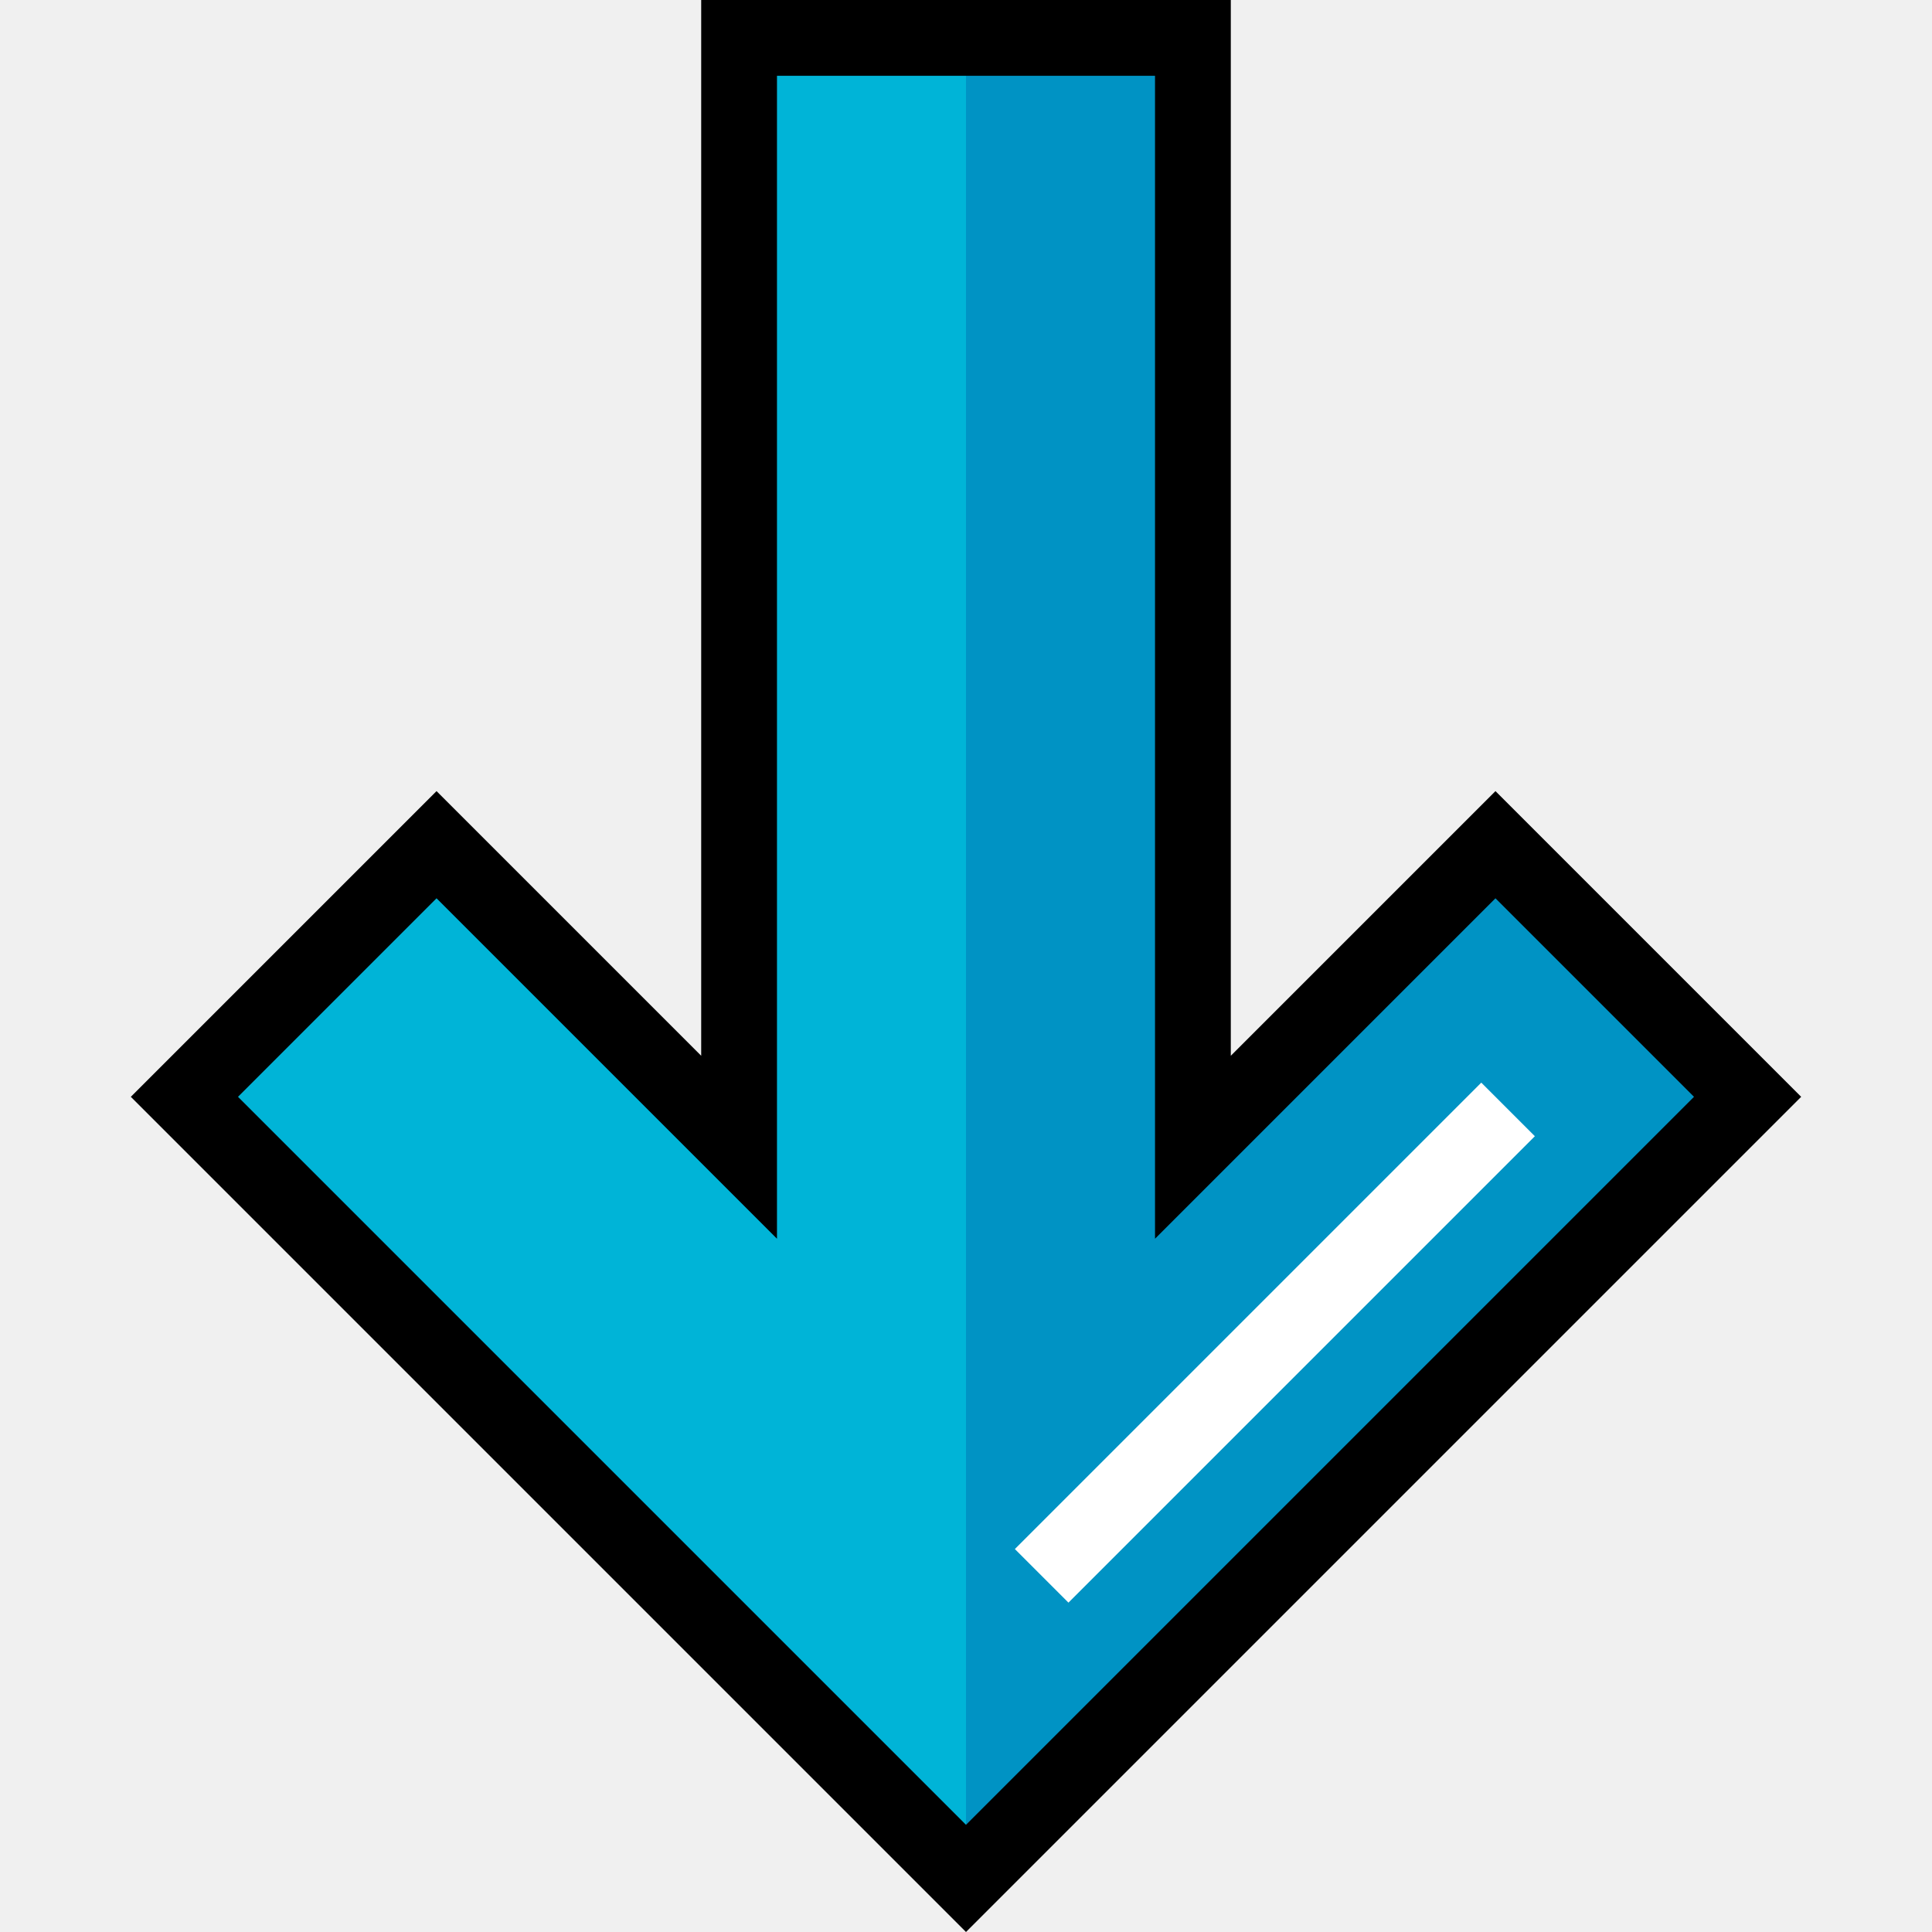
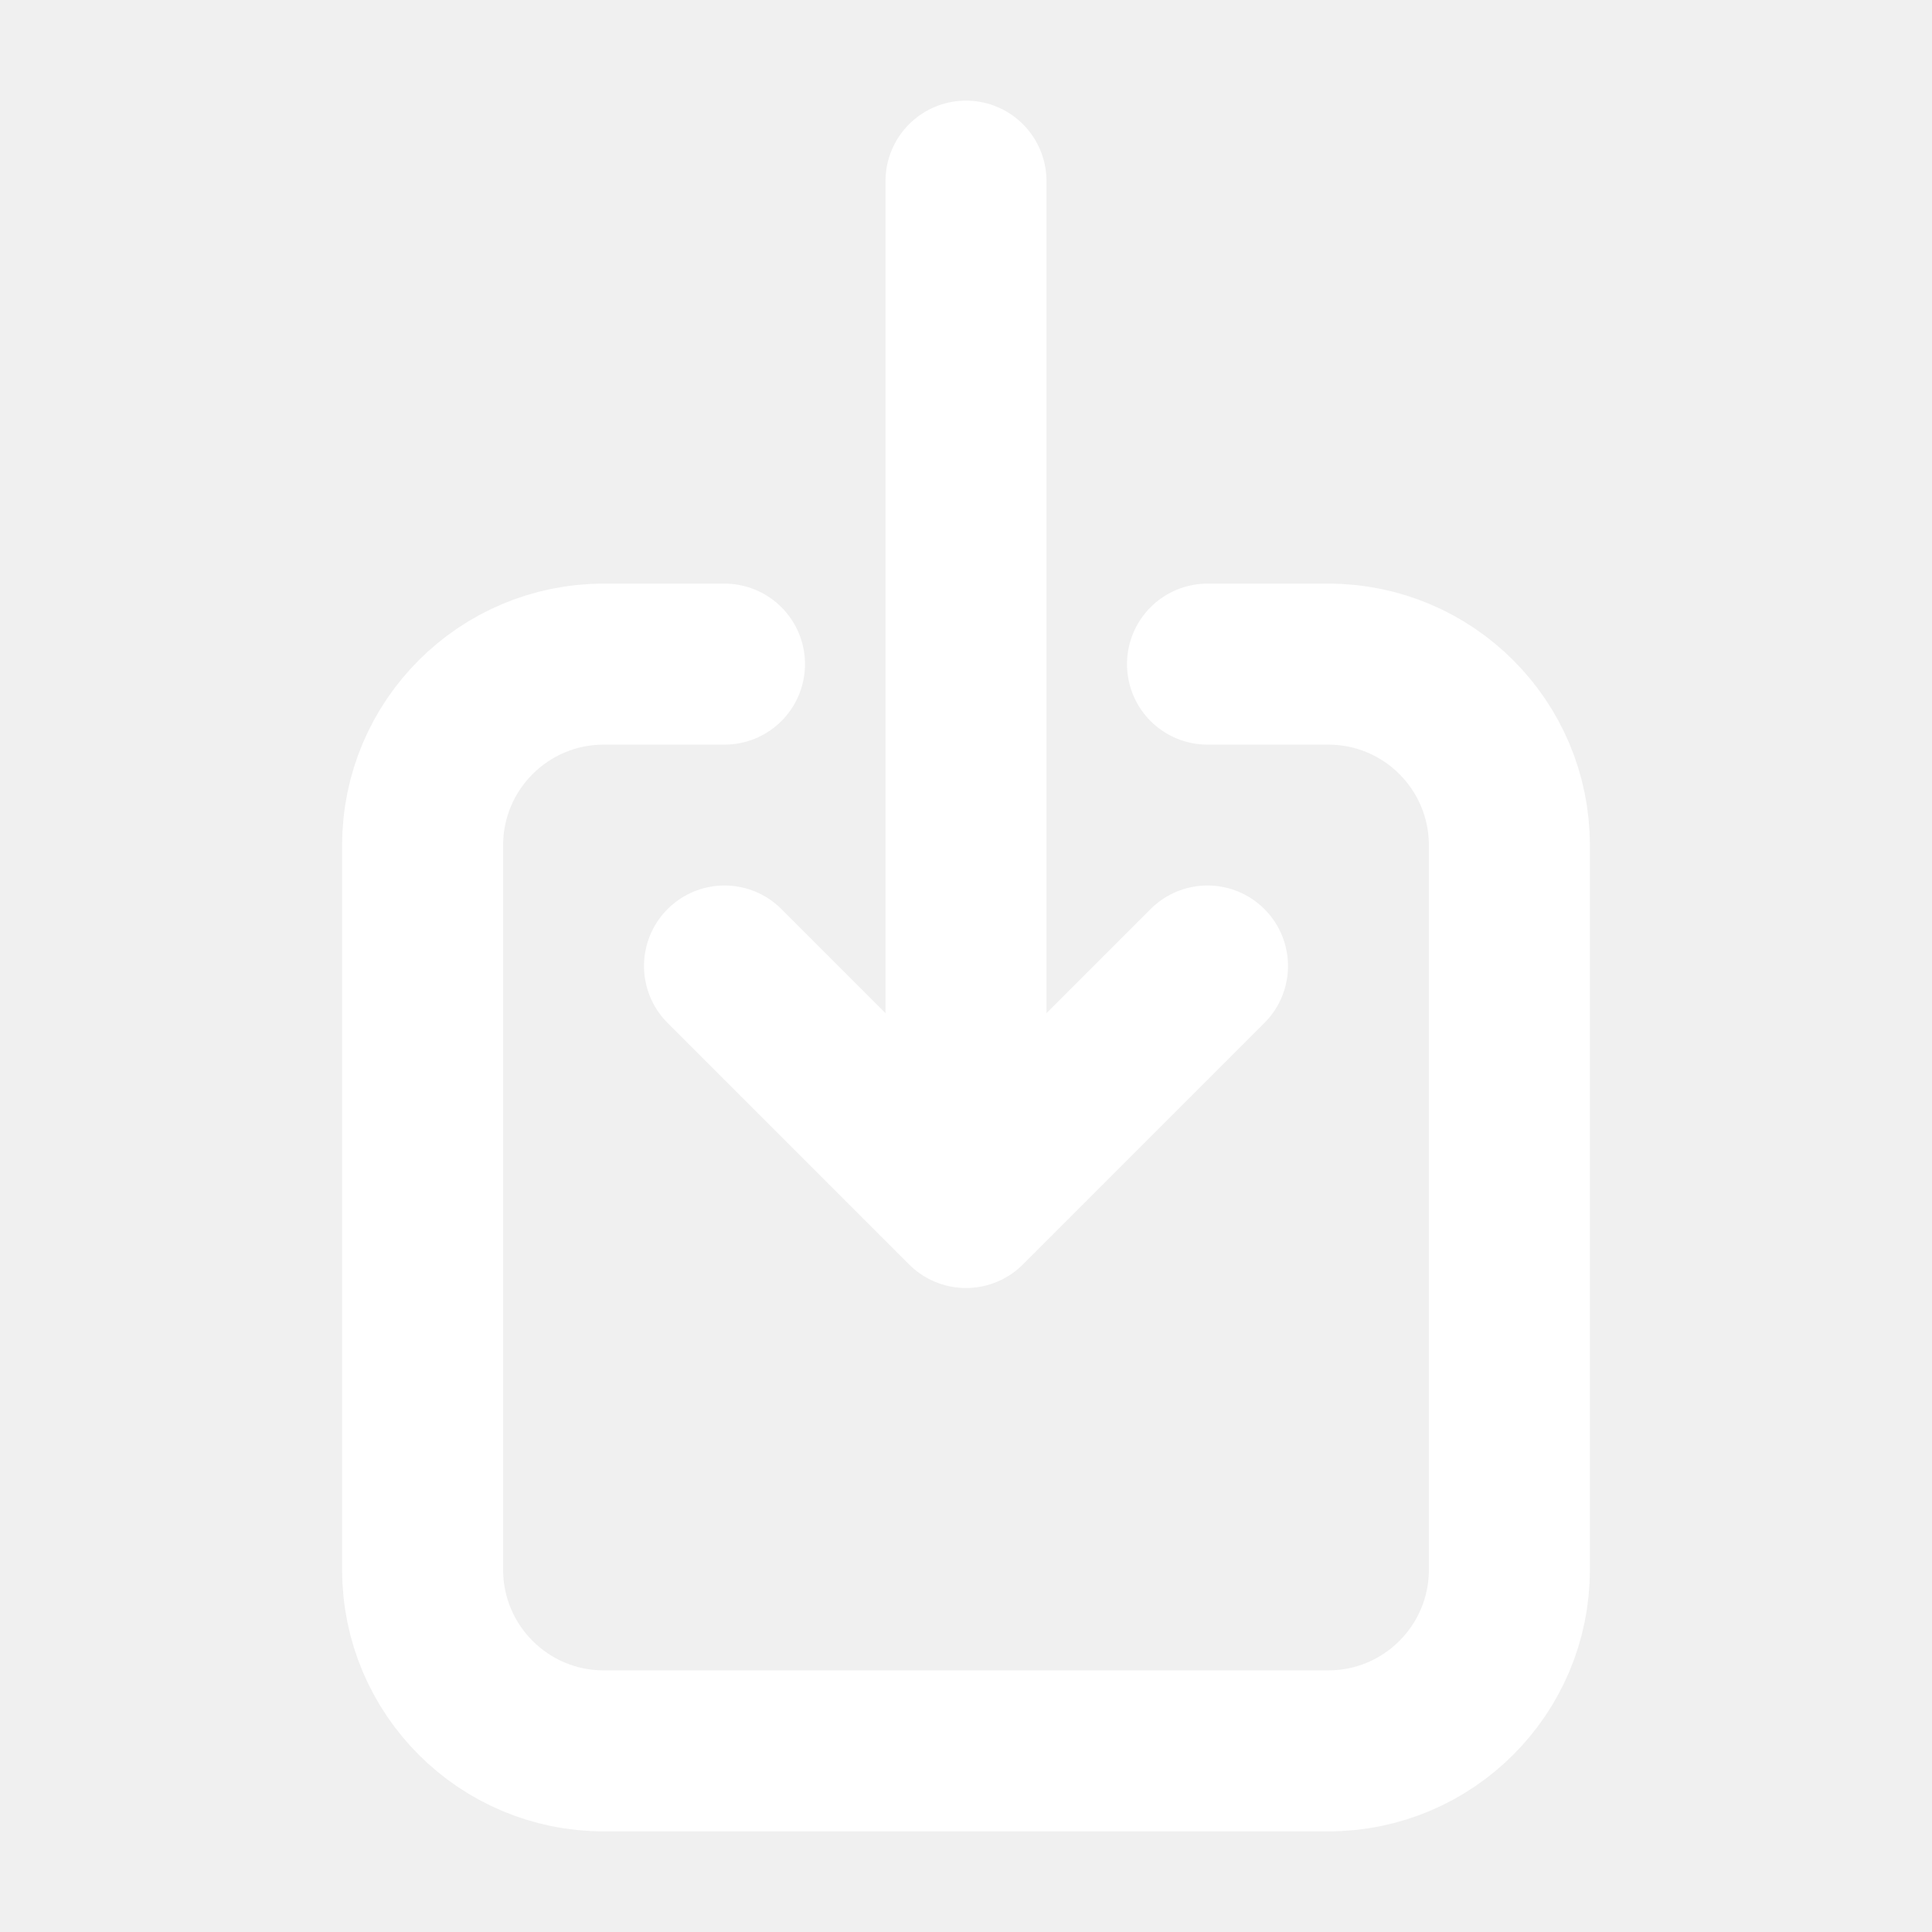
- <svg xmlns="http://www.w3.org/2000/svg" height="20px" width="20px" version="1.1" id="Layer_1" x="0px" y="0px" viewBox="0 0 512 512" style="enable-background: new 0 0 512 512" xml:space="preserve">
-   <polygon style="fill: #00b4d7" points="48.872,290.669 115.687,223.854 195.866,304.032 195.866,10.043 316.134,10.043                  316.134,304.032 396.314,223.854 463.129,290.669 256,497.797 " />
-   <polygon style="fill: #0093c4" points="463.129,290.669 396.314,223.854 316.134,304.032 316.134,10.043 256,10.043 256,497.797 " />
-   <path d="M256,512L34.669,290.669l81.017-81.017l70.136,70.136V0h140.354v279.787l70.136-70.136l81.018,81.017L256,512z                 M63.074,290.669L256,483.595l192.926-192.926l-52.614-52.613l-90.221,90.221V20.085H205.907v308.191l-90.221-90.221L63.074,290.669                 z" />
-   <rect x="327.81" y="268.403" transform="matrix(-0.7071 -0.7071 0.7071 -0.7071 325.158 846.2971)" style="fill: #ffffff" width="20.085" height="174.807" />
-   <g />
-   <g />
-   <g />
-   <g />
-   <g />
-   <g />
-   <g />
-   <g />
-   <g />
-   <g />
-   <g />
-   <g />
-   <g />
-   <g />
-   <g />
+ <svg xmlns="http://www.w3.org/2000/svg" fill="none" viewBox="0 0 24 24" stroke-width="2" stroke="#fff" class="size-6" height="20px" width="20px">
+   <path stroke-linecap="round" stroke-linejoin="round" d="M9 8.25H7.5a2.25 2.25 0 0 0-2.25 2.25v9a2.25 2.25 0 0 0 2.25 2.25h9a2.25 2.25 0 0 0 2.25-2.25v-9a2.25 2.25 0 0 0-2.25-2.25H15M9 12l3 3m0 0 3-3m-3 3V2.25" />
</svg>
